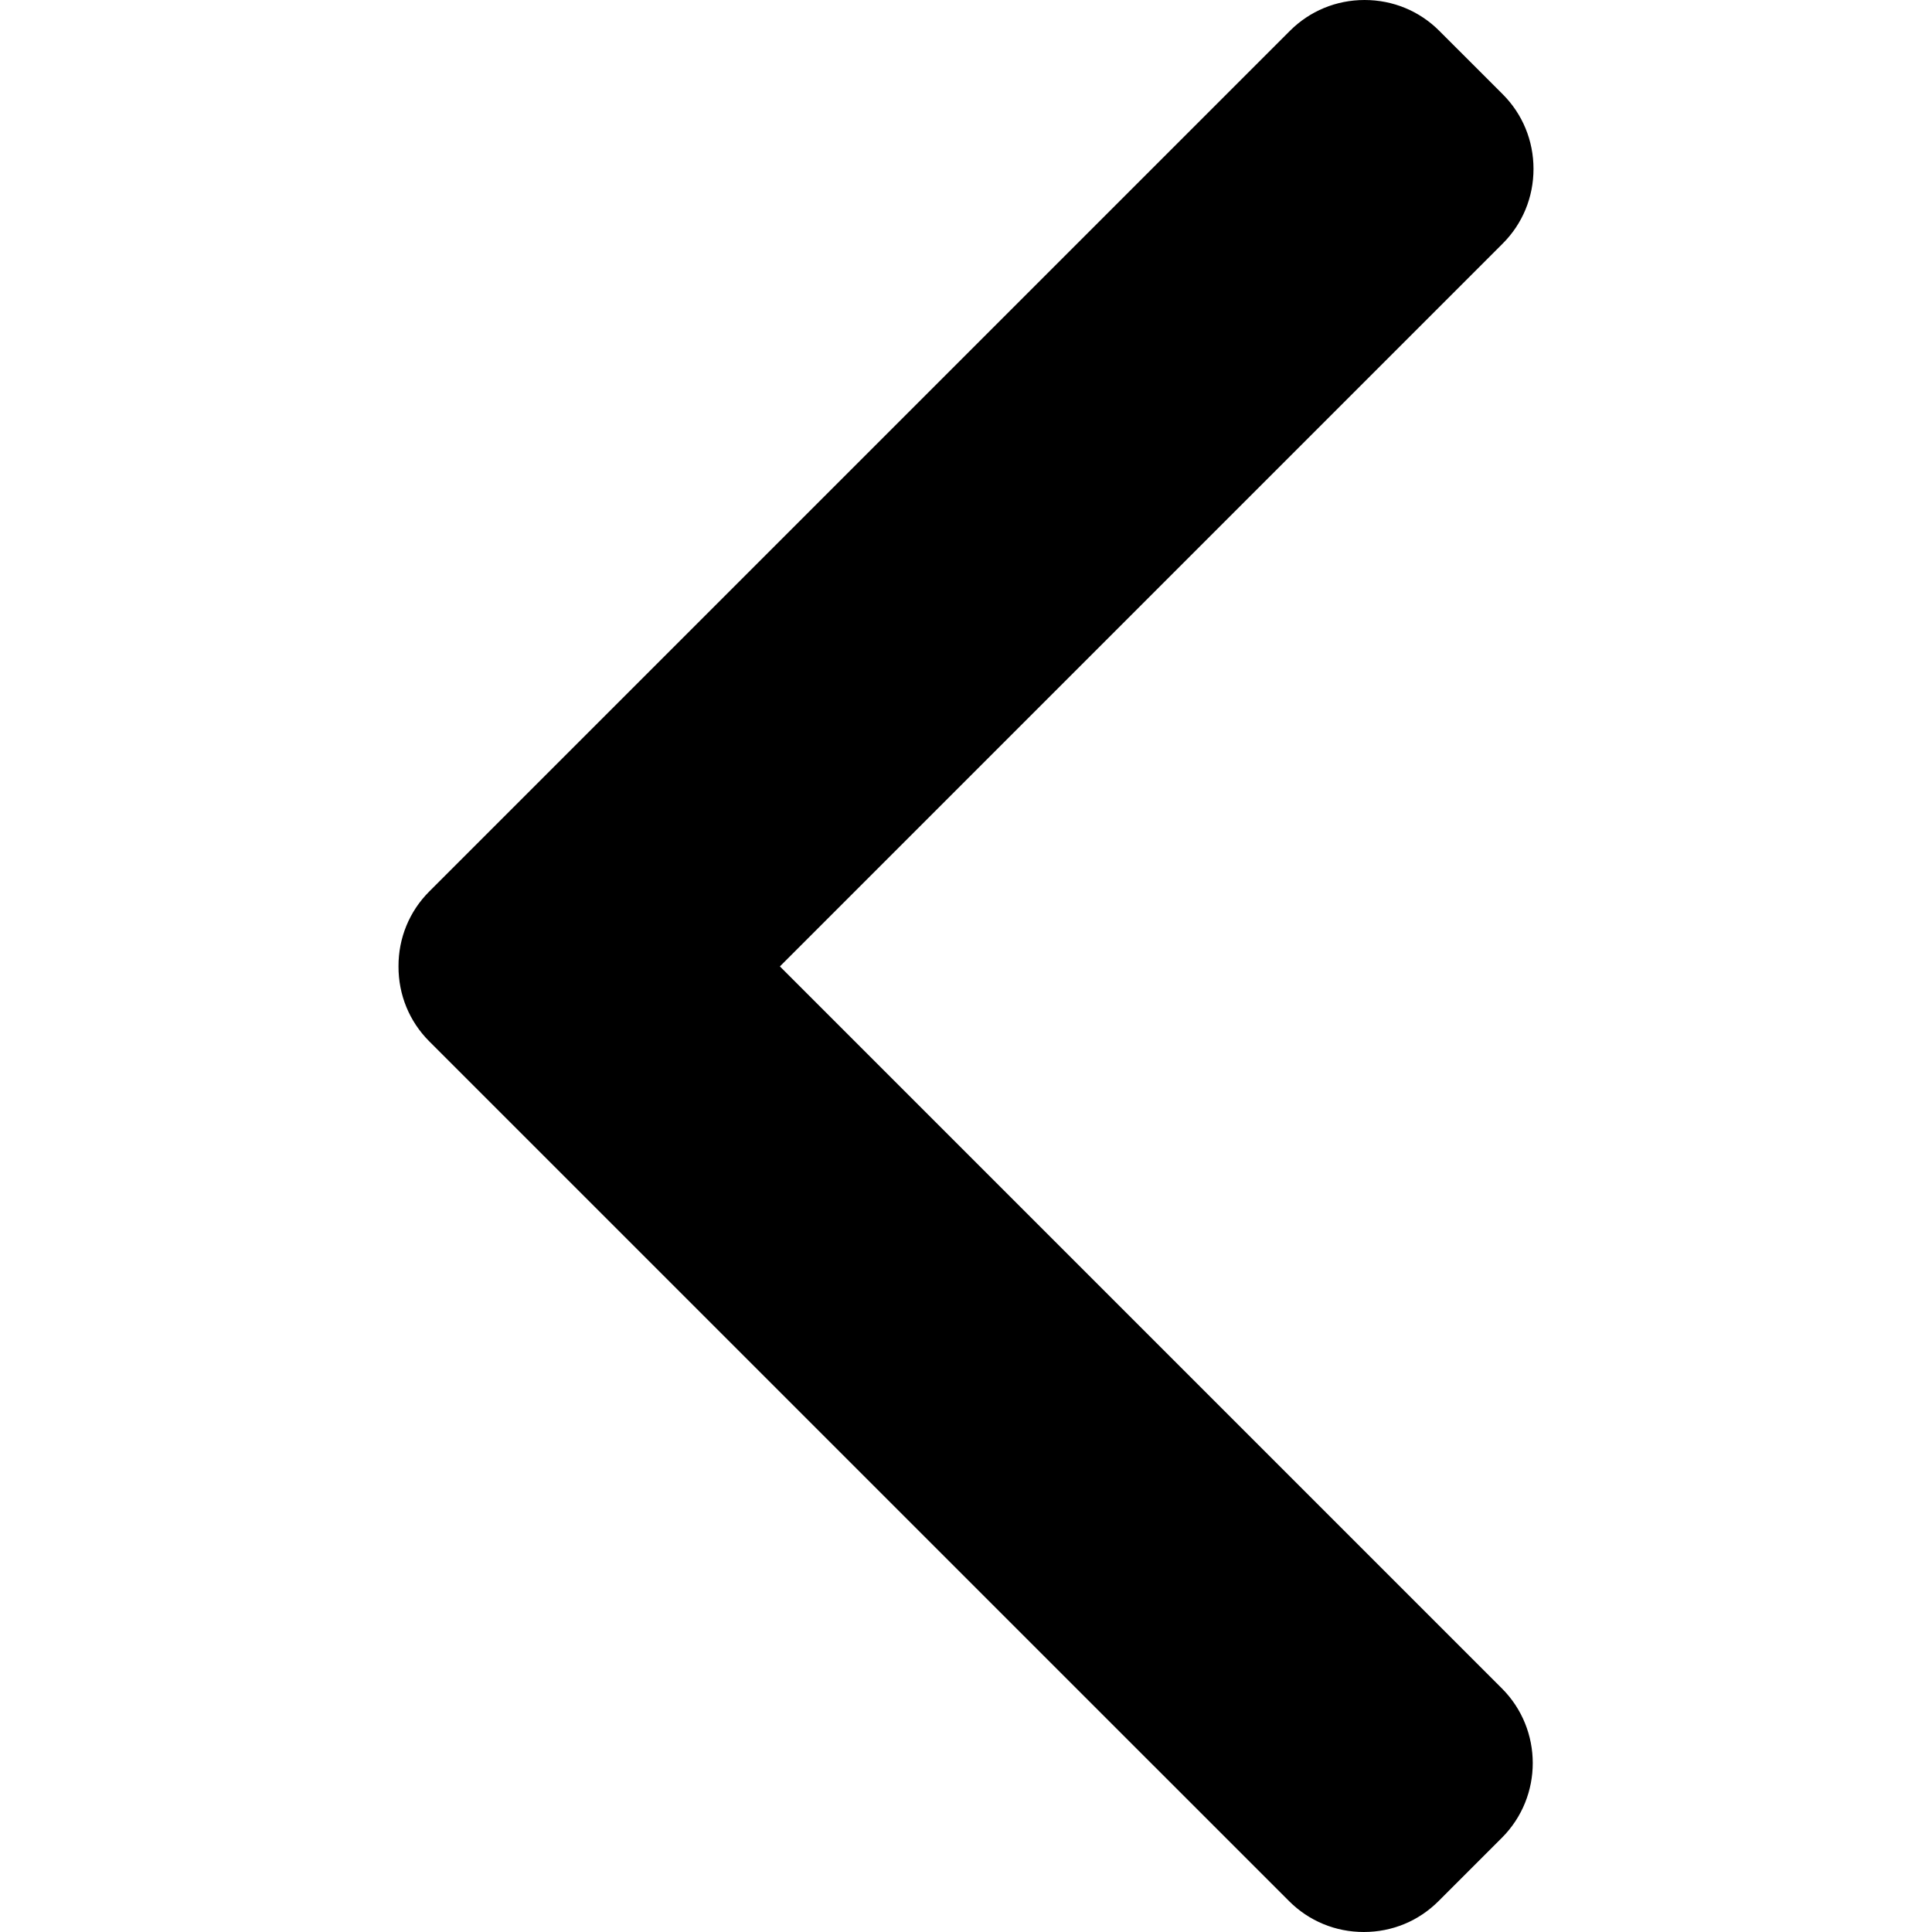
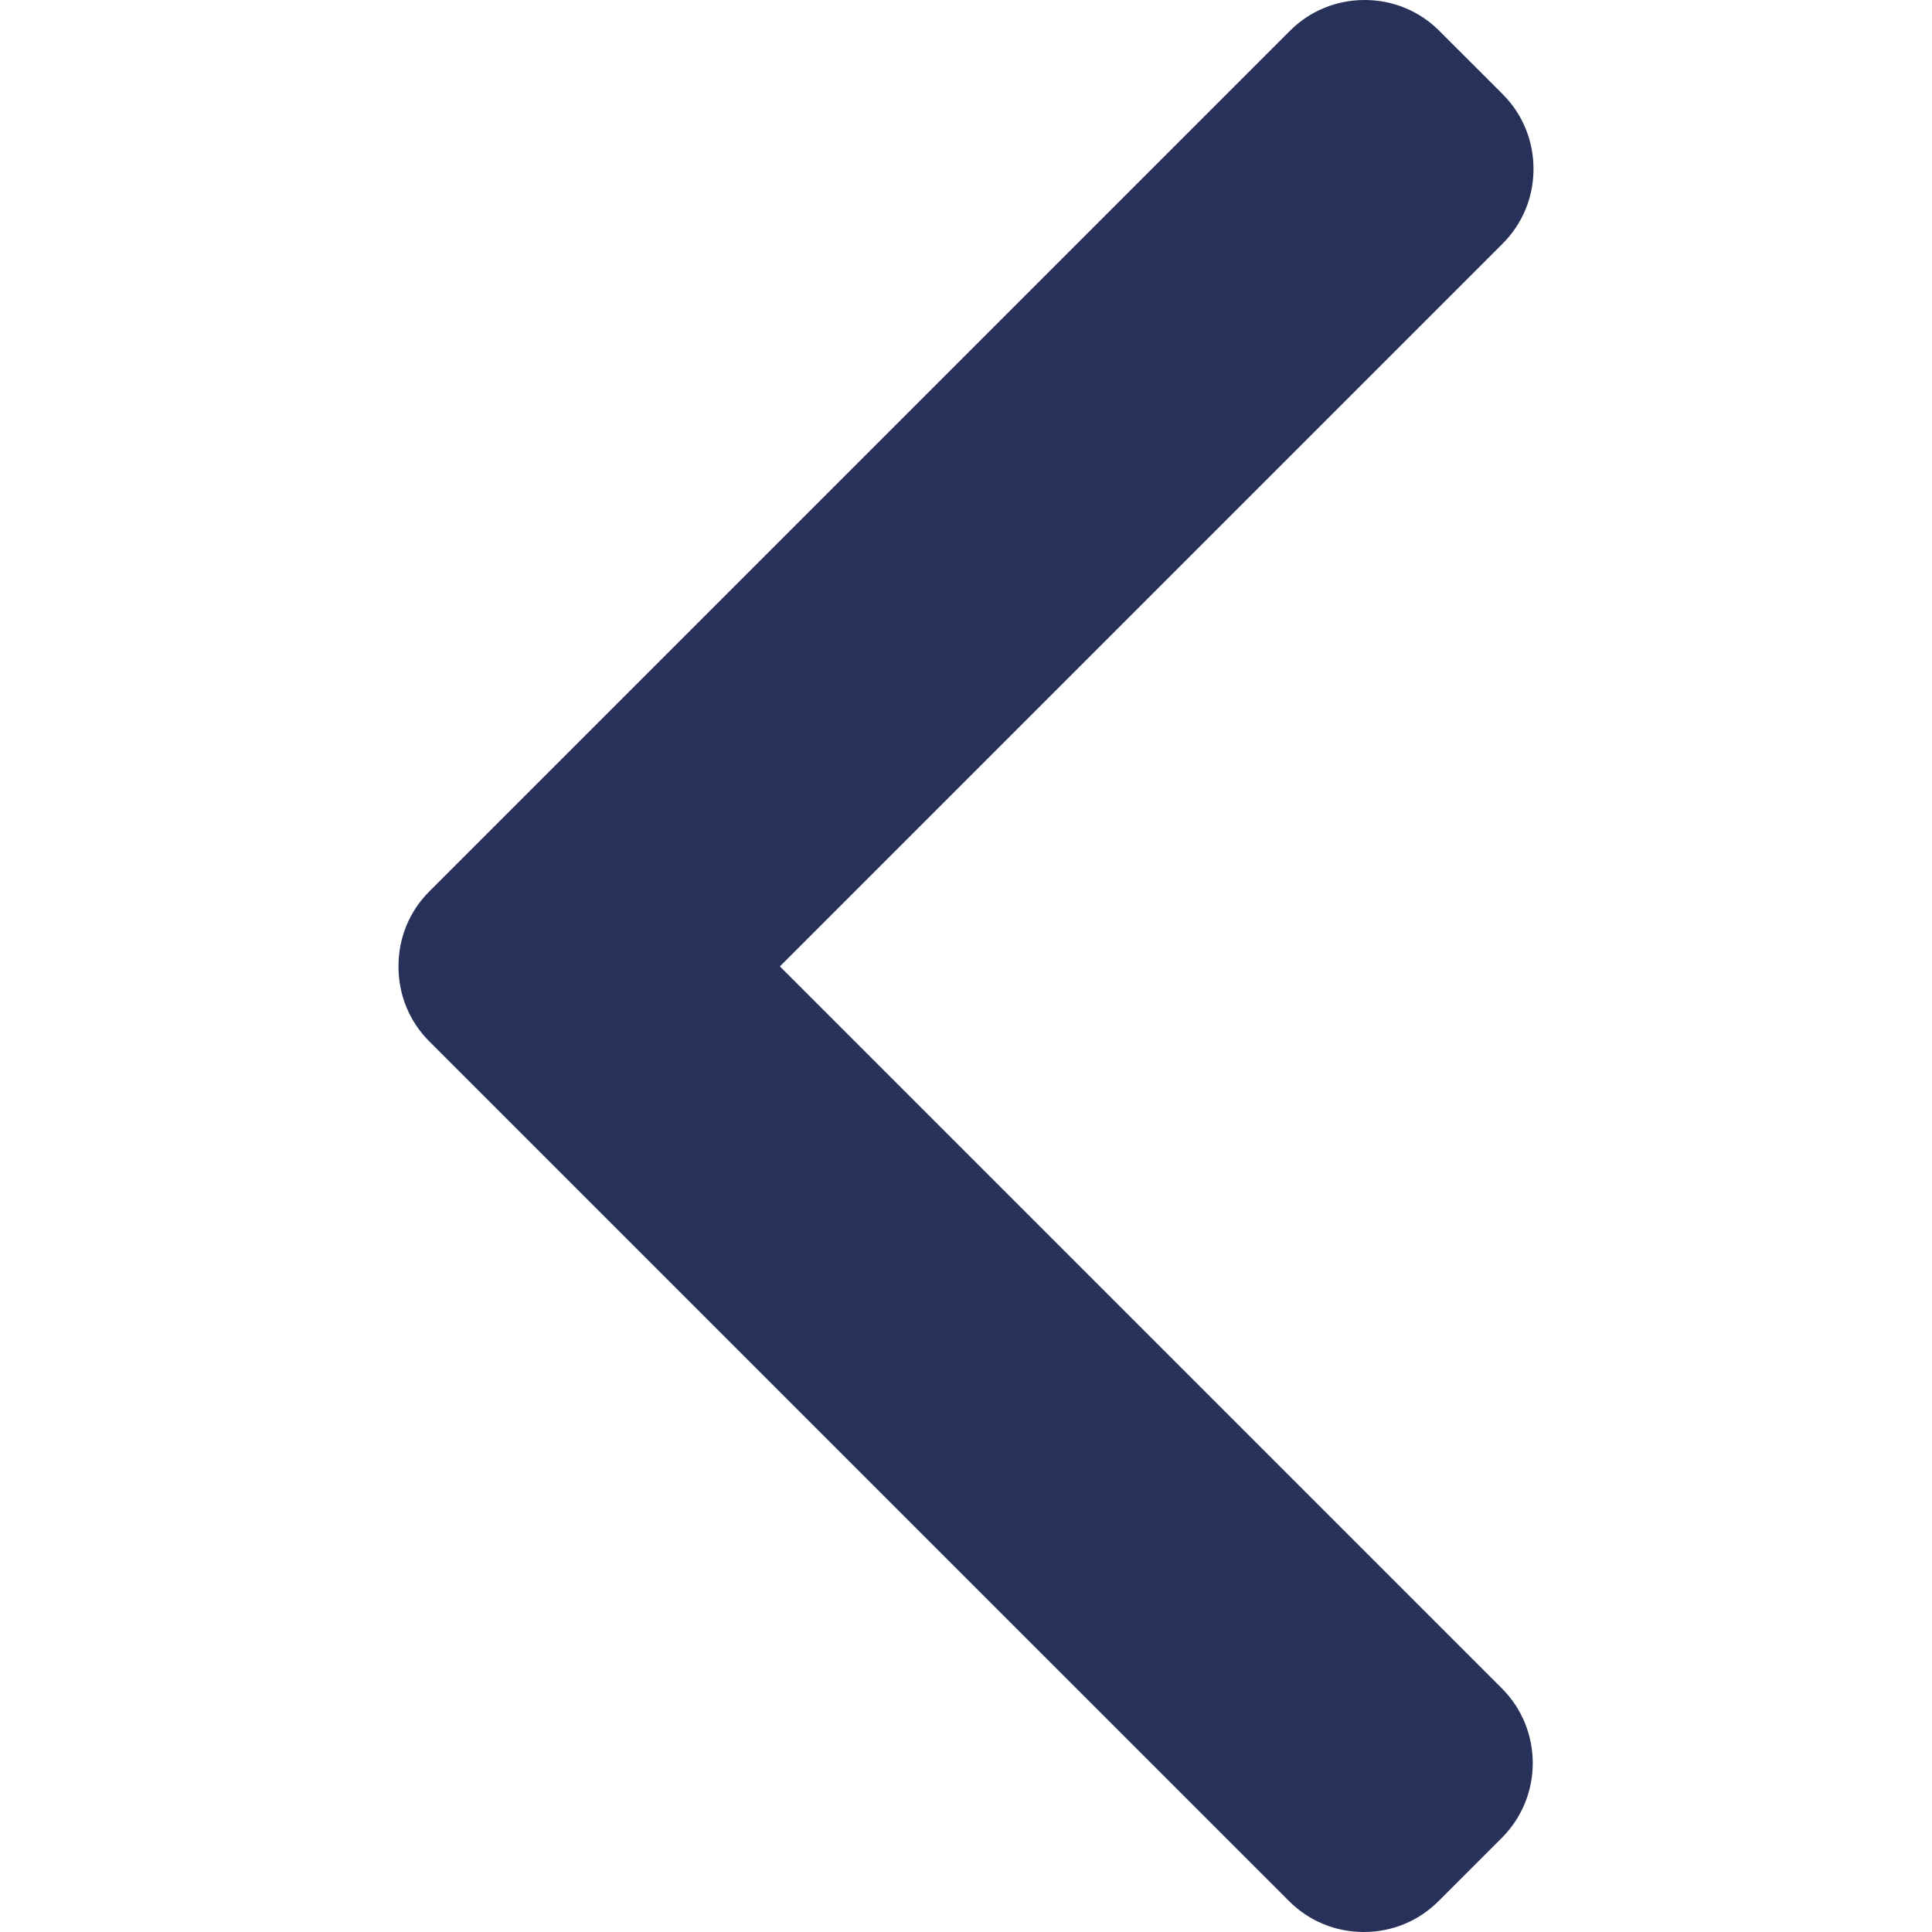
<svg xmlns="http://www.w3.org/2000/svg" version="1.1" xmlnsxlink="http://www.w3.org/1999/xlink" xmlnssvgjs="http://svgjs.com/svgjs" width="512" height="512" x="0" y="0" viewBox="0 0 492 492" style="enable-background:new 0 0 512 512" xmlspace="preserve" class="">
  <g>
    <g>
      <g>
-         <path d="M198.608,246.104L382.664,62.04c5.068-5.056,7.856-11.816,7.856-19.024c0-7.212-2.788-13.968-7.856-19.032l-16.128-16.12    C361.476,2.792,354.712,0,347.504,0s-13.964,2.792-19.028,7.864L109.328,227.008c-5.084,5.08-7.868,11.868-7.848,19.084    c-0.02,7.248,2.76,14.028,7.848,19.112l218.944,218.932c5.064,5.072,11.82,7.864,19.032,7.864c7.208,0,13.964-2.792,19.032-7.864    l16.124-16.12c10.492-10.492,10.492-27.572,0-38.06L198.608,246.104z" fill="#000000" data-original="#000000" class="" />
+         <path d="M198.608,246.104L382.664,62.04c5.068-5.056,7.856-11.816,7.856-19.024c0-7.212-2.788-13.968-7.856-19.032l-16.128-16.12    C361.476,2.792,354.712,0,347.504,0s-13.964,2.792-19.028,7.864L109.328,227.008c-5.084,5.08-7.868,11.868-7.848,19.084    c-0.02,7.248,2.76,14.028,7.848,19.112l218.944,218.932c5.064,5.072,11.82,7.864,19.032,7.864c7.208,0,13.964-2.792,19.032-7.864    l16.124-16.12c10.492-10.492,10.492-27.572,0-38.06L198.608,246.104z" fill="#283159" data-original="#000000" class="" />
      </g>
    </g>
    <g>
</g>
    <g>
</g>
    <g>
</g>
    <g>
</g>
    <g>
</g>
    <g>
</g>
    <g>
</g>
    <g>
</g>
    <g>
</g>
    <g>
</g>
    <g>
</g>
    <g>
</g>
    <g>
</g>
    <g>
</g>
    <g>
</g>
  </g>
</svg>
